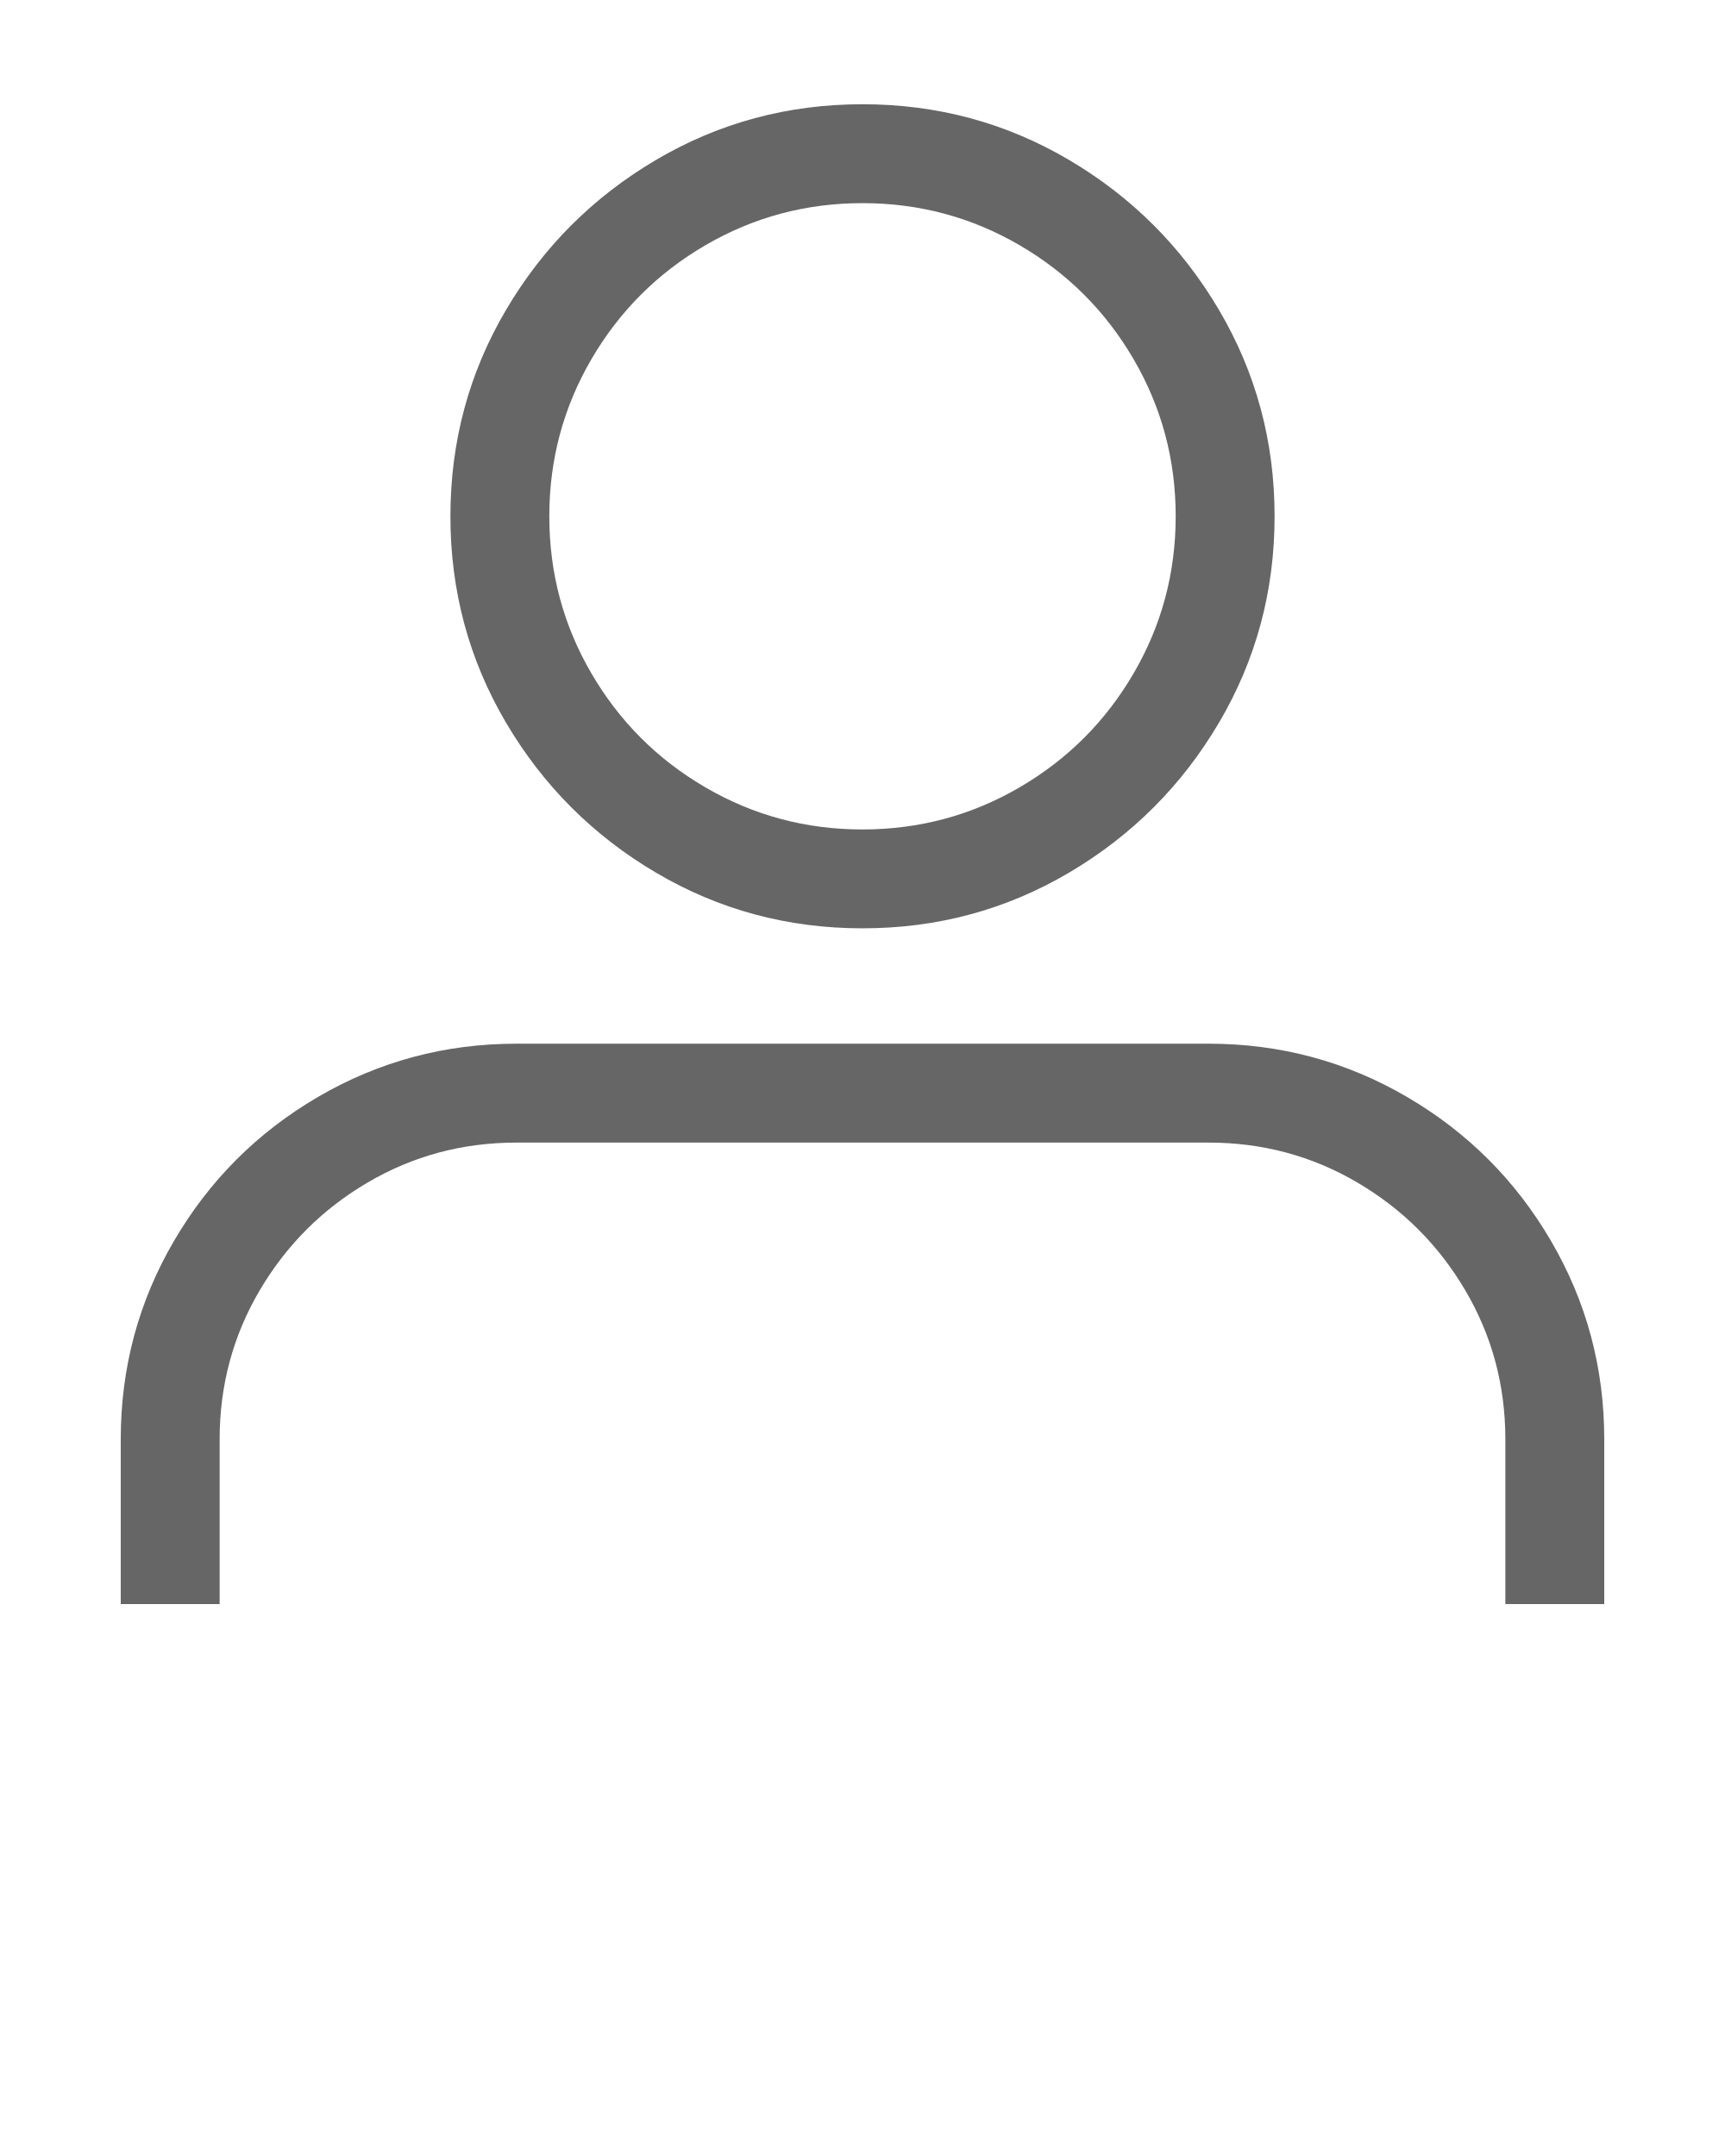
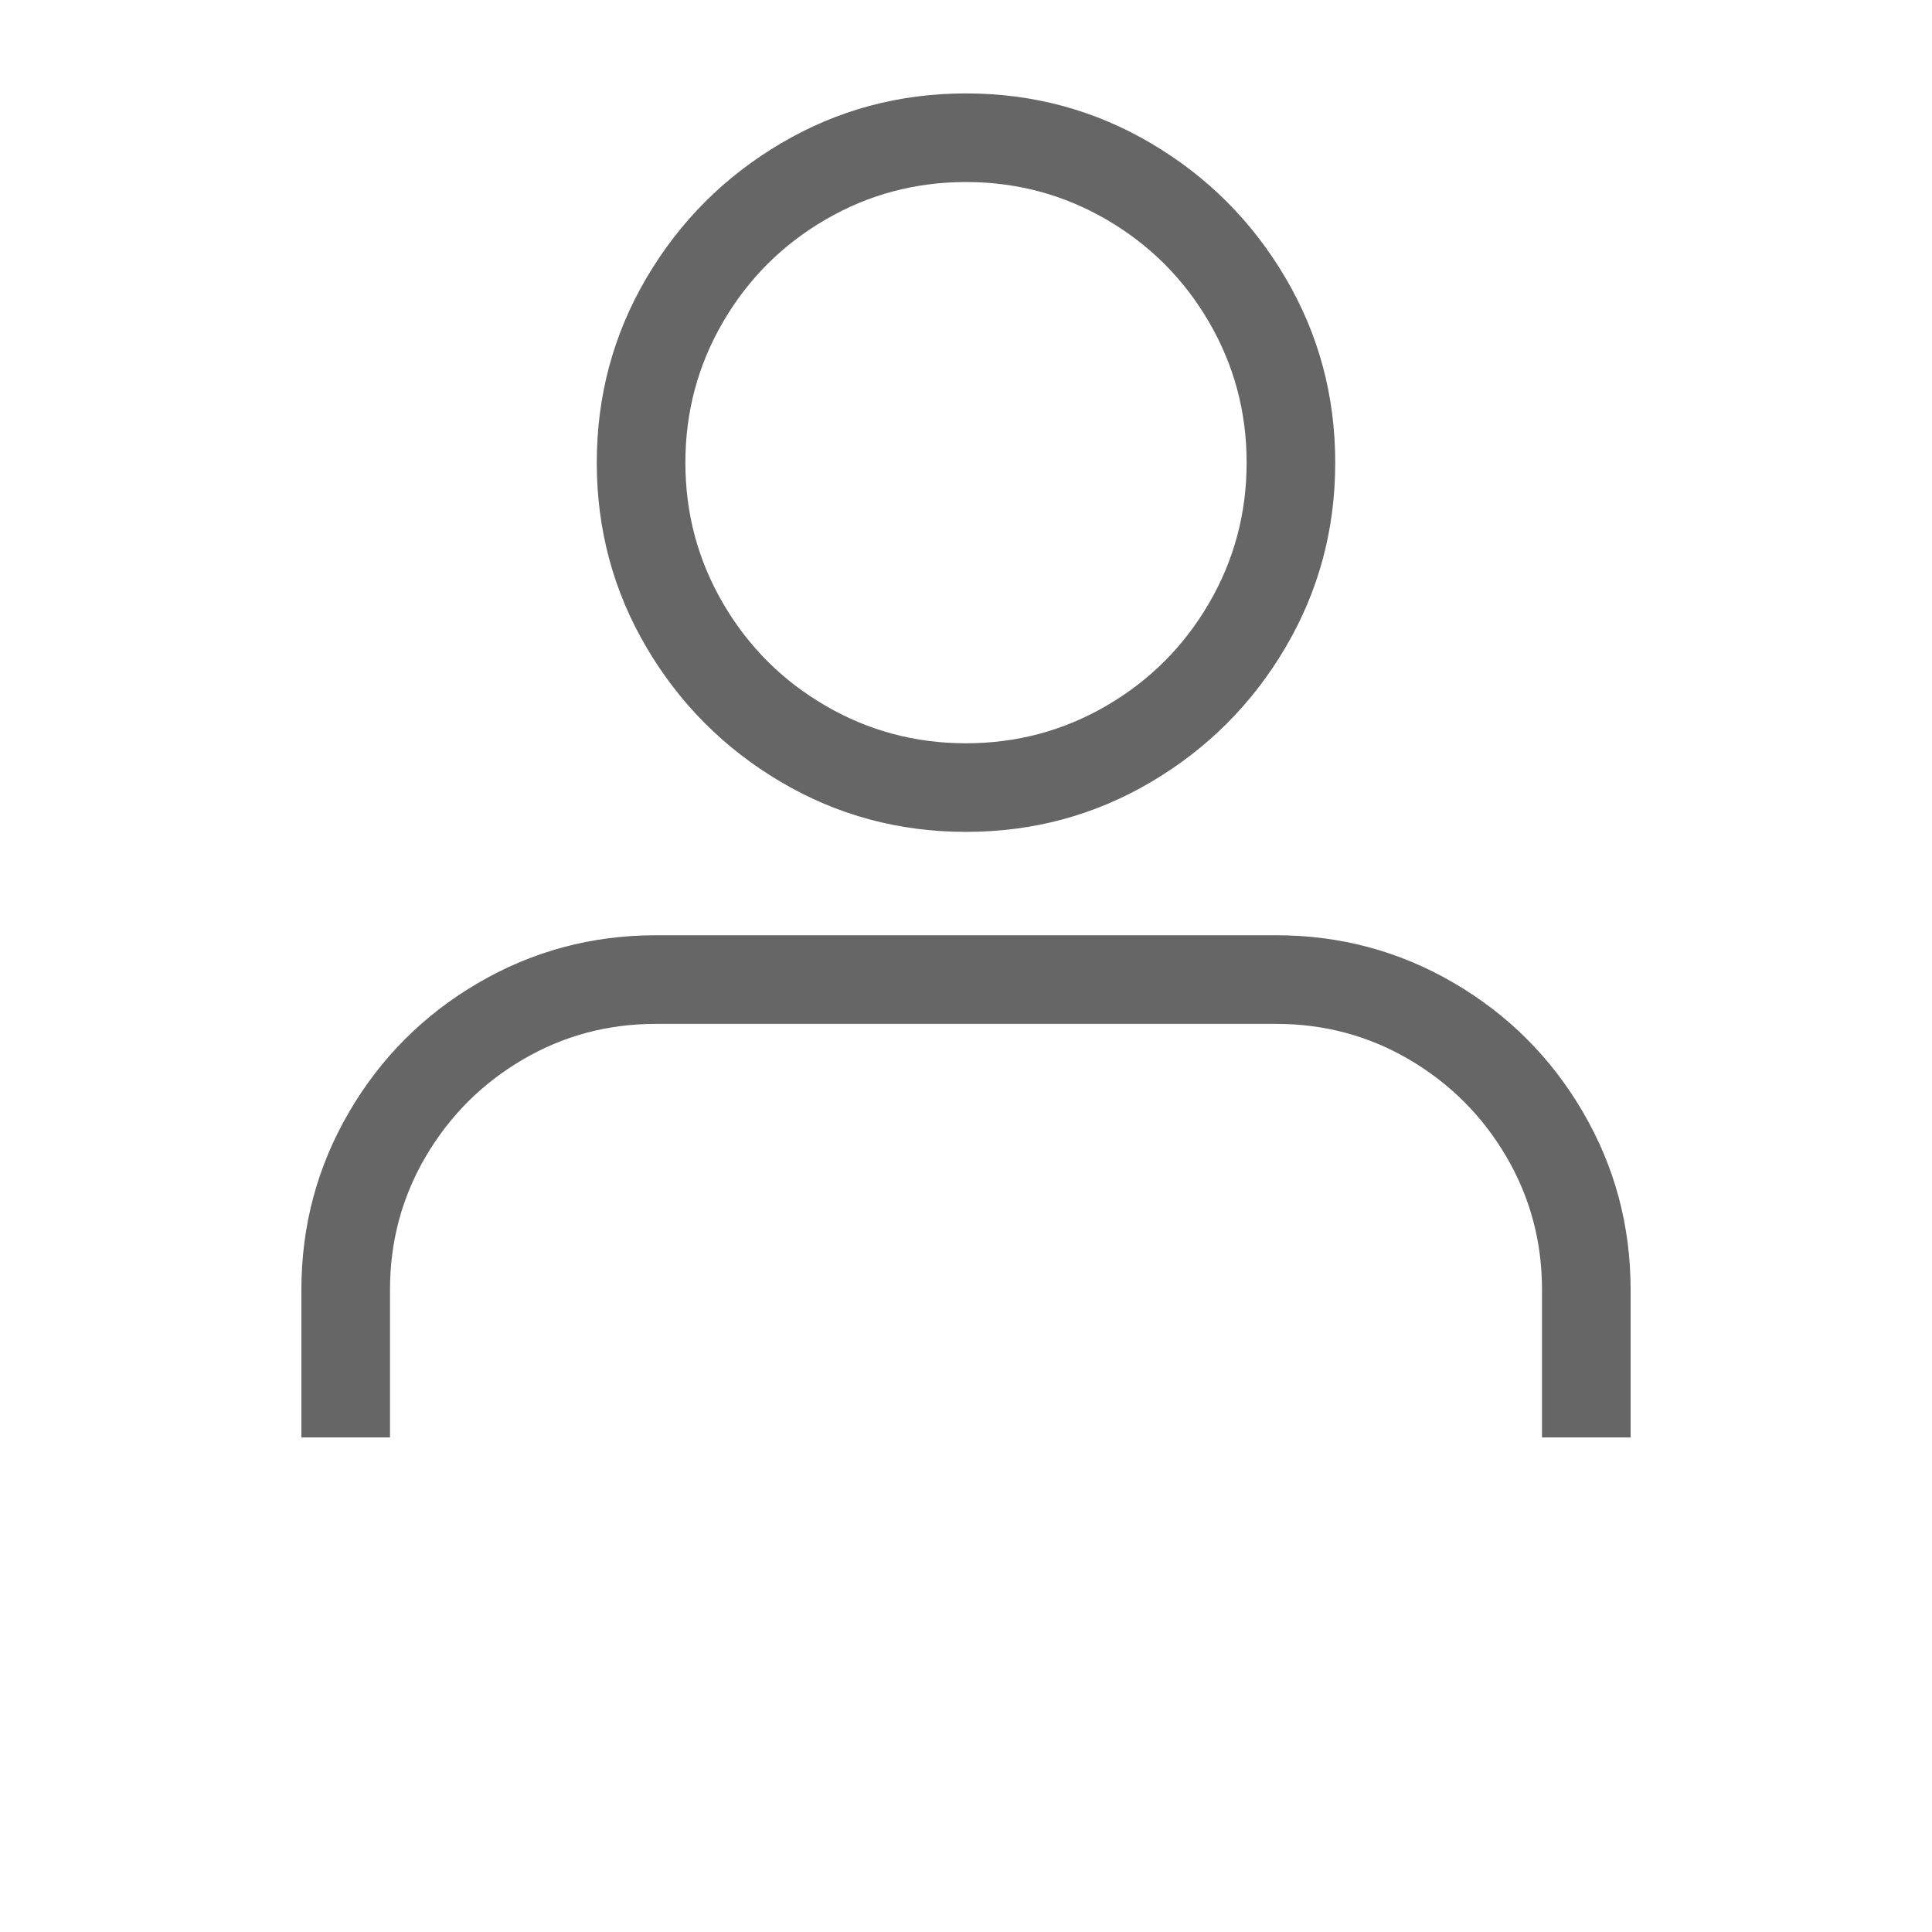
- <svg xmlns="http://www.w3.org/2000/svg" version="1.0" x="0px" y="0px" viewBox="0 0 100 125" enable-background="new 0 0 100 100" xml:space="preserve">
+ <svg xmlns="http://www.w3.org/2000/svg" version="1.0" x="0px" y="0px" viewBox="0 0 100 125" width="42px" height="42px" enable-background="new 0 0 100 100" xml:space="preserve">
  <g>
    <path fill="#666" d="M7,83.445c0-4.141,1.027-7.972,3.082-11.491c2.055-3.52,4.841-6.307,8.361-8.361   c3.519-2.054,7.35-3.082,11.49-3.082h40.133c4.141,0,7.971,1.027,11.491,3.082c3.519,2.055,6.307,4.841,8.361,8.361   C91.973,75.473,93,79.304,93,83.445V93h-5.733v-9.555c0-3.122-0.772-5.996-2.317-8.624s-3.631-4.714-6.259-6.259   c-2.628-1.545-5.502-2.317-8.624-2.317H29.933c-3.122,0-5.996,0.772-8.624,2.317c-2.628,1.544-4.714,3.631-6.259,6.259   s-2.317,5.502-2.317,8.624V93H7V83.445z M38.032,50.597c-3.647-2.15-6.546-5.048-8.696-8.695c-2.15-3.647-3.225-7.636-3.225-11.968   c0-4.332,1.075-8.321,3.225-11.968c2.15-3.647,5.048-6.546,8.696-8.696C41.678,7.12,45.668,6.044,50,6.044S58.321,7.12,61.969,9.27   c3.646,2.15,6.545,5.049,8.695,8.696c2.15,3.647,3.225,7.637,3.225,11.968c0,4.332-1.074,8.321-3.225,11.968   c-2.15,3.647-5.049,6.545-8.695,8.695c-3.647,2.15-7.637,3.225-11.969,3.225S41.678,52.748,38.032,50.597z M59.102,45.652   c2.787-1.625,4.993-3.83,6.617-6.617c1.625-2.787,2.437-5.821,2.437-9.102c0-3.28-0.812-6.314-2.437-9.102   c-1.624-2.787-3.83-4.993-6.617-6.617C56.314,12.59,53.28,11.778,50,11.778c-3.281,0-6.314,0.812-9.102,2.437   c-2.788,1.624-4.993,3.83-6.617,6.617c-1.625,2.788-2.437,5.821-2.437,9.102c0,3.281,0.812,6.315,2.437,9.102   c1.624,2.788,3.83,4.993,6.617,6.617c2.787,1.625,5.82,2.437,9.102,2.437C53.28,48.089,56.314,47.277,59.102,45.652z" />
  </g>
  <g display="none">
    <rect x="7" y="7" display="inline" fill="#666" stroke="#FF00FF" stroke-width="0.25" stroke-miterlimit="10" width="86" height="86" />
    <rect x="7" y="7" display="inline" fill="#666" stroke="#FF00FF" stroke-width="0.25" stroke-miterlimit="10" width="86" height="86" />
  </g>
</svg>
